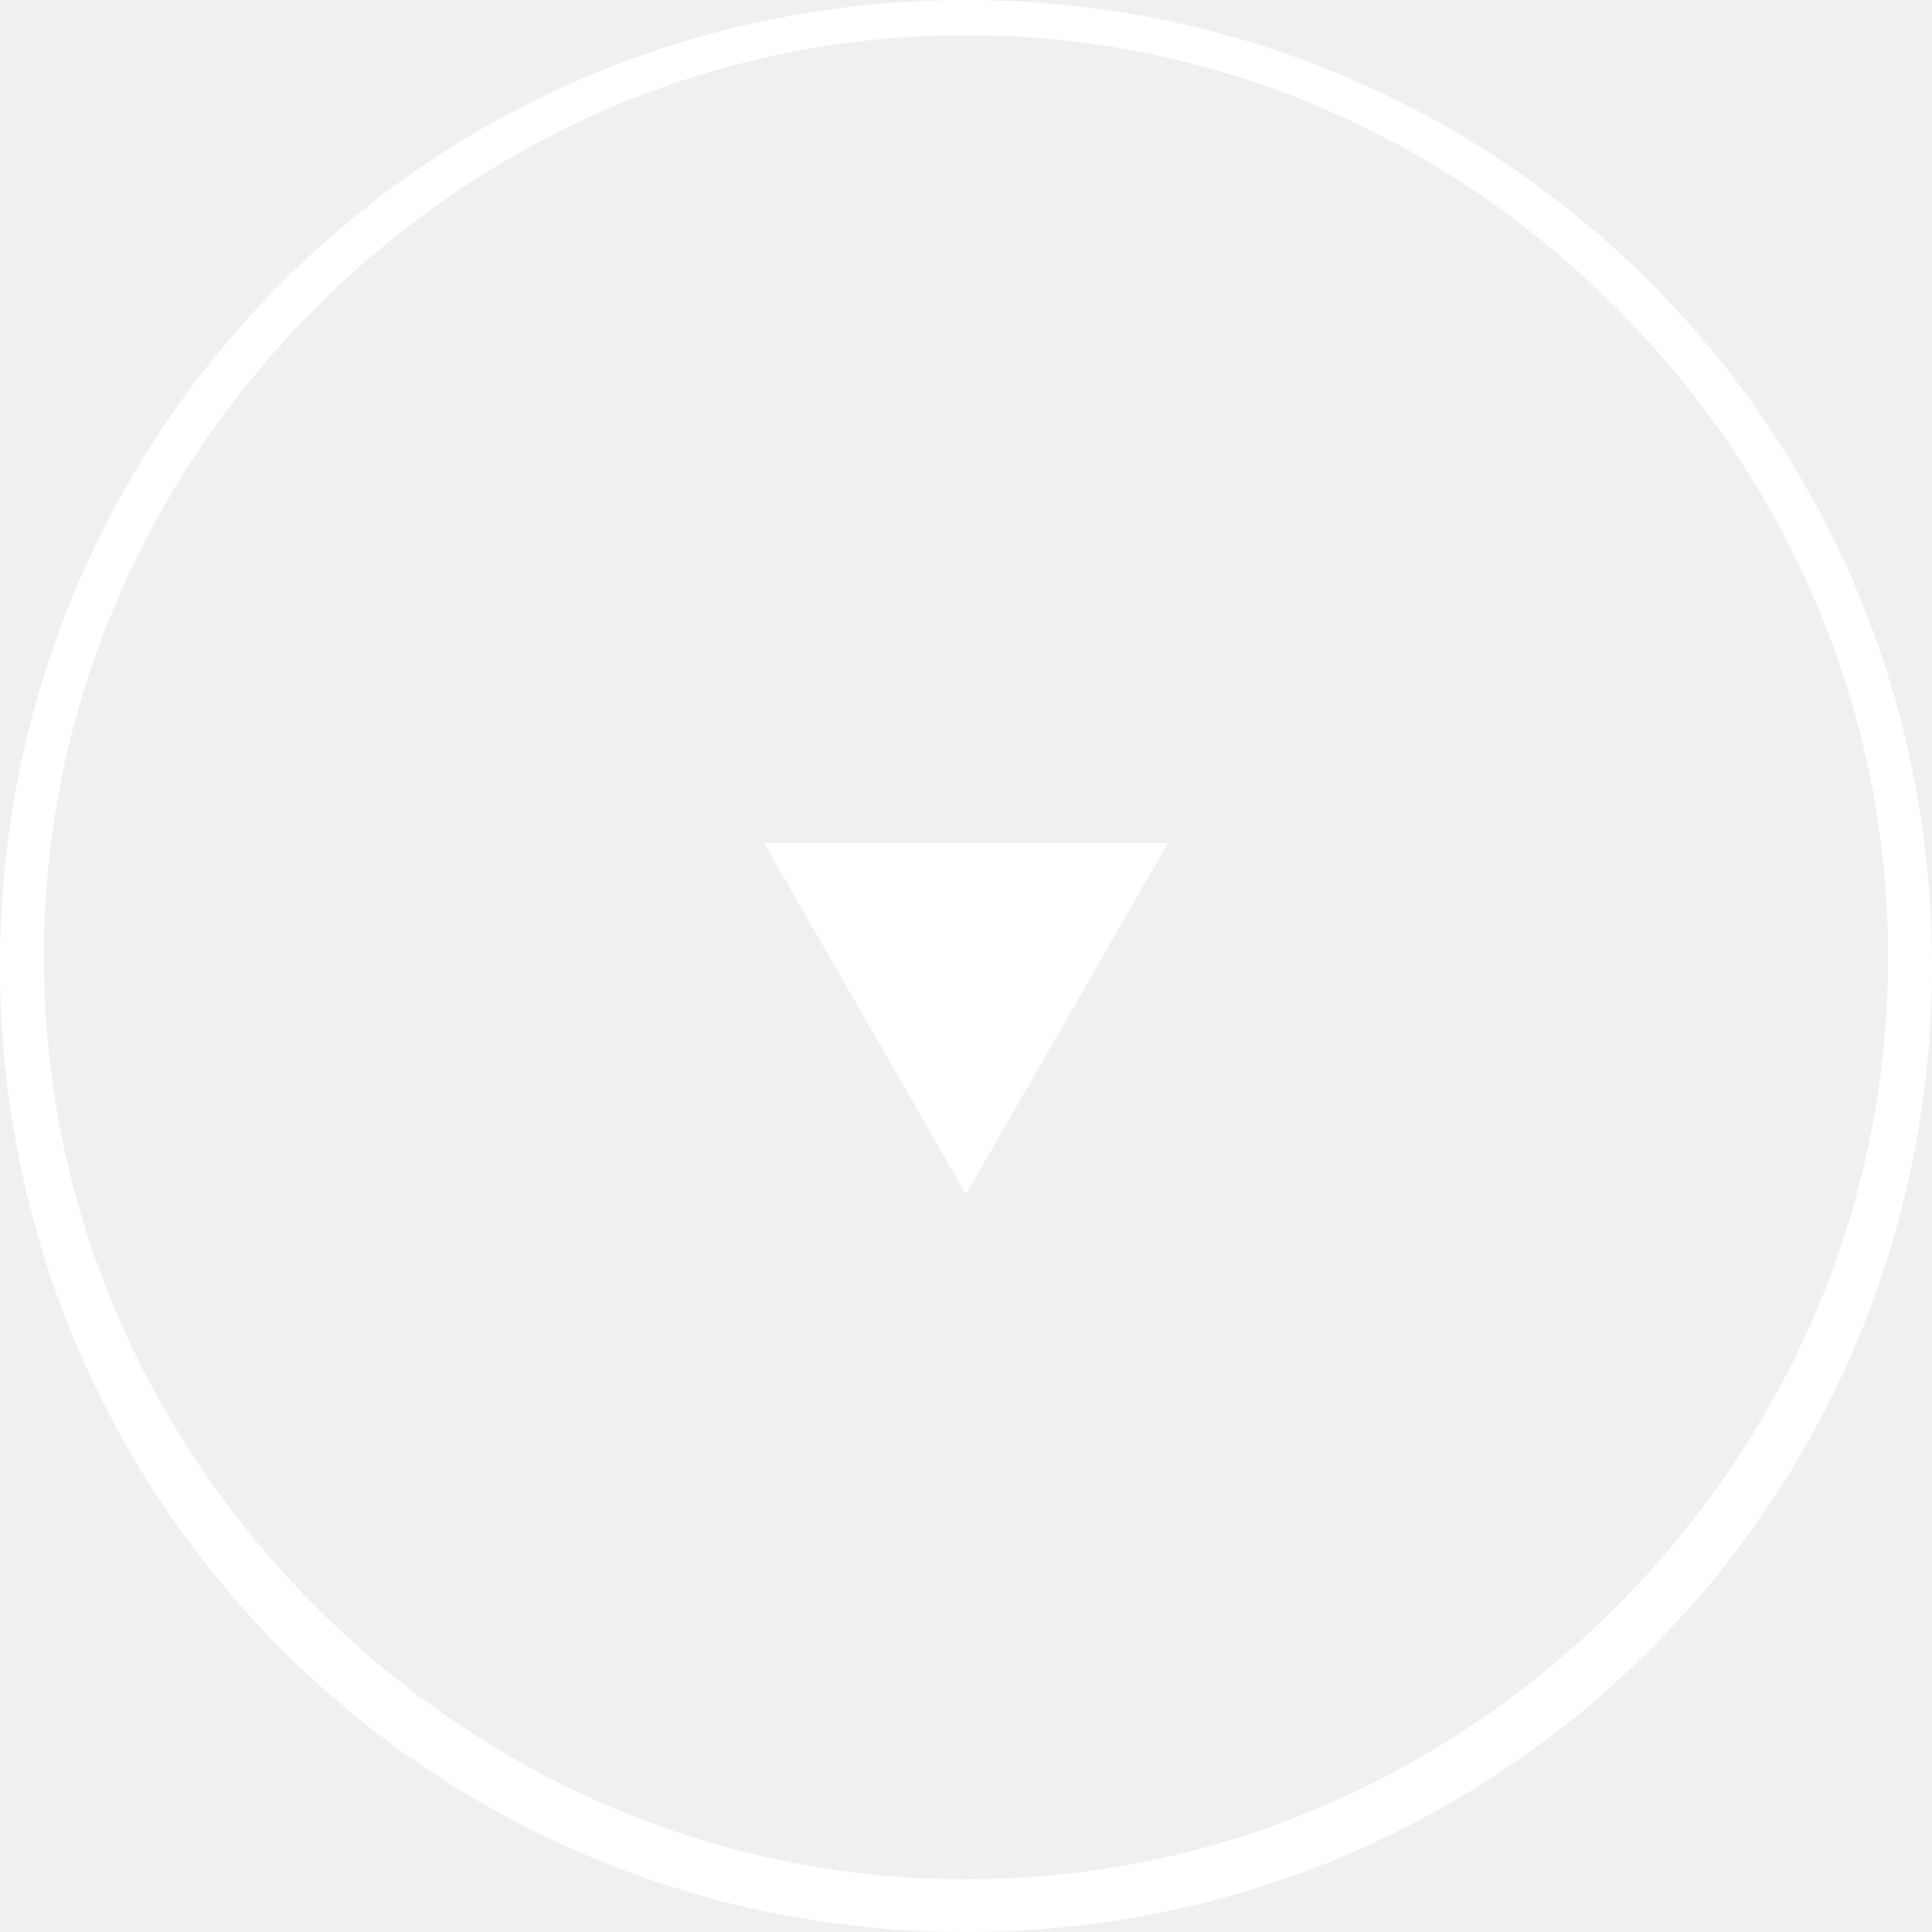
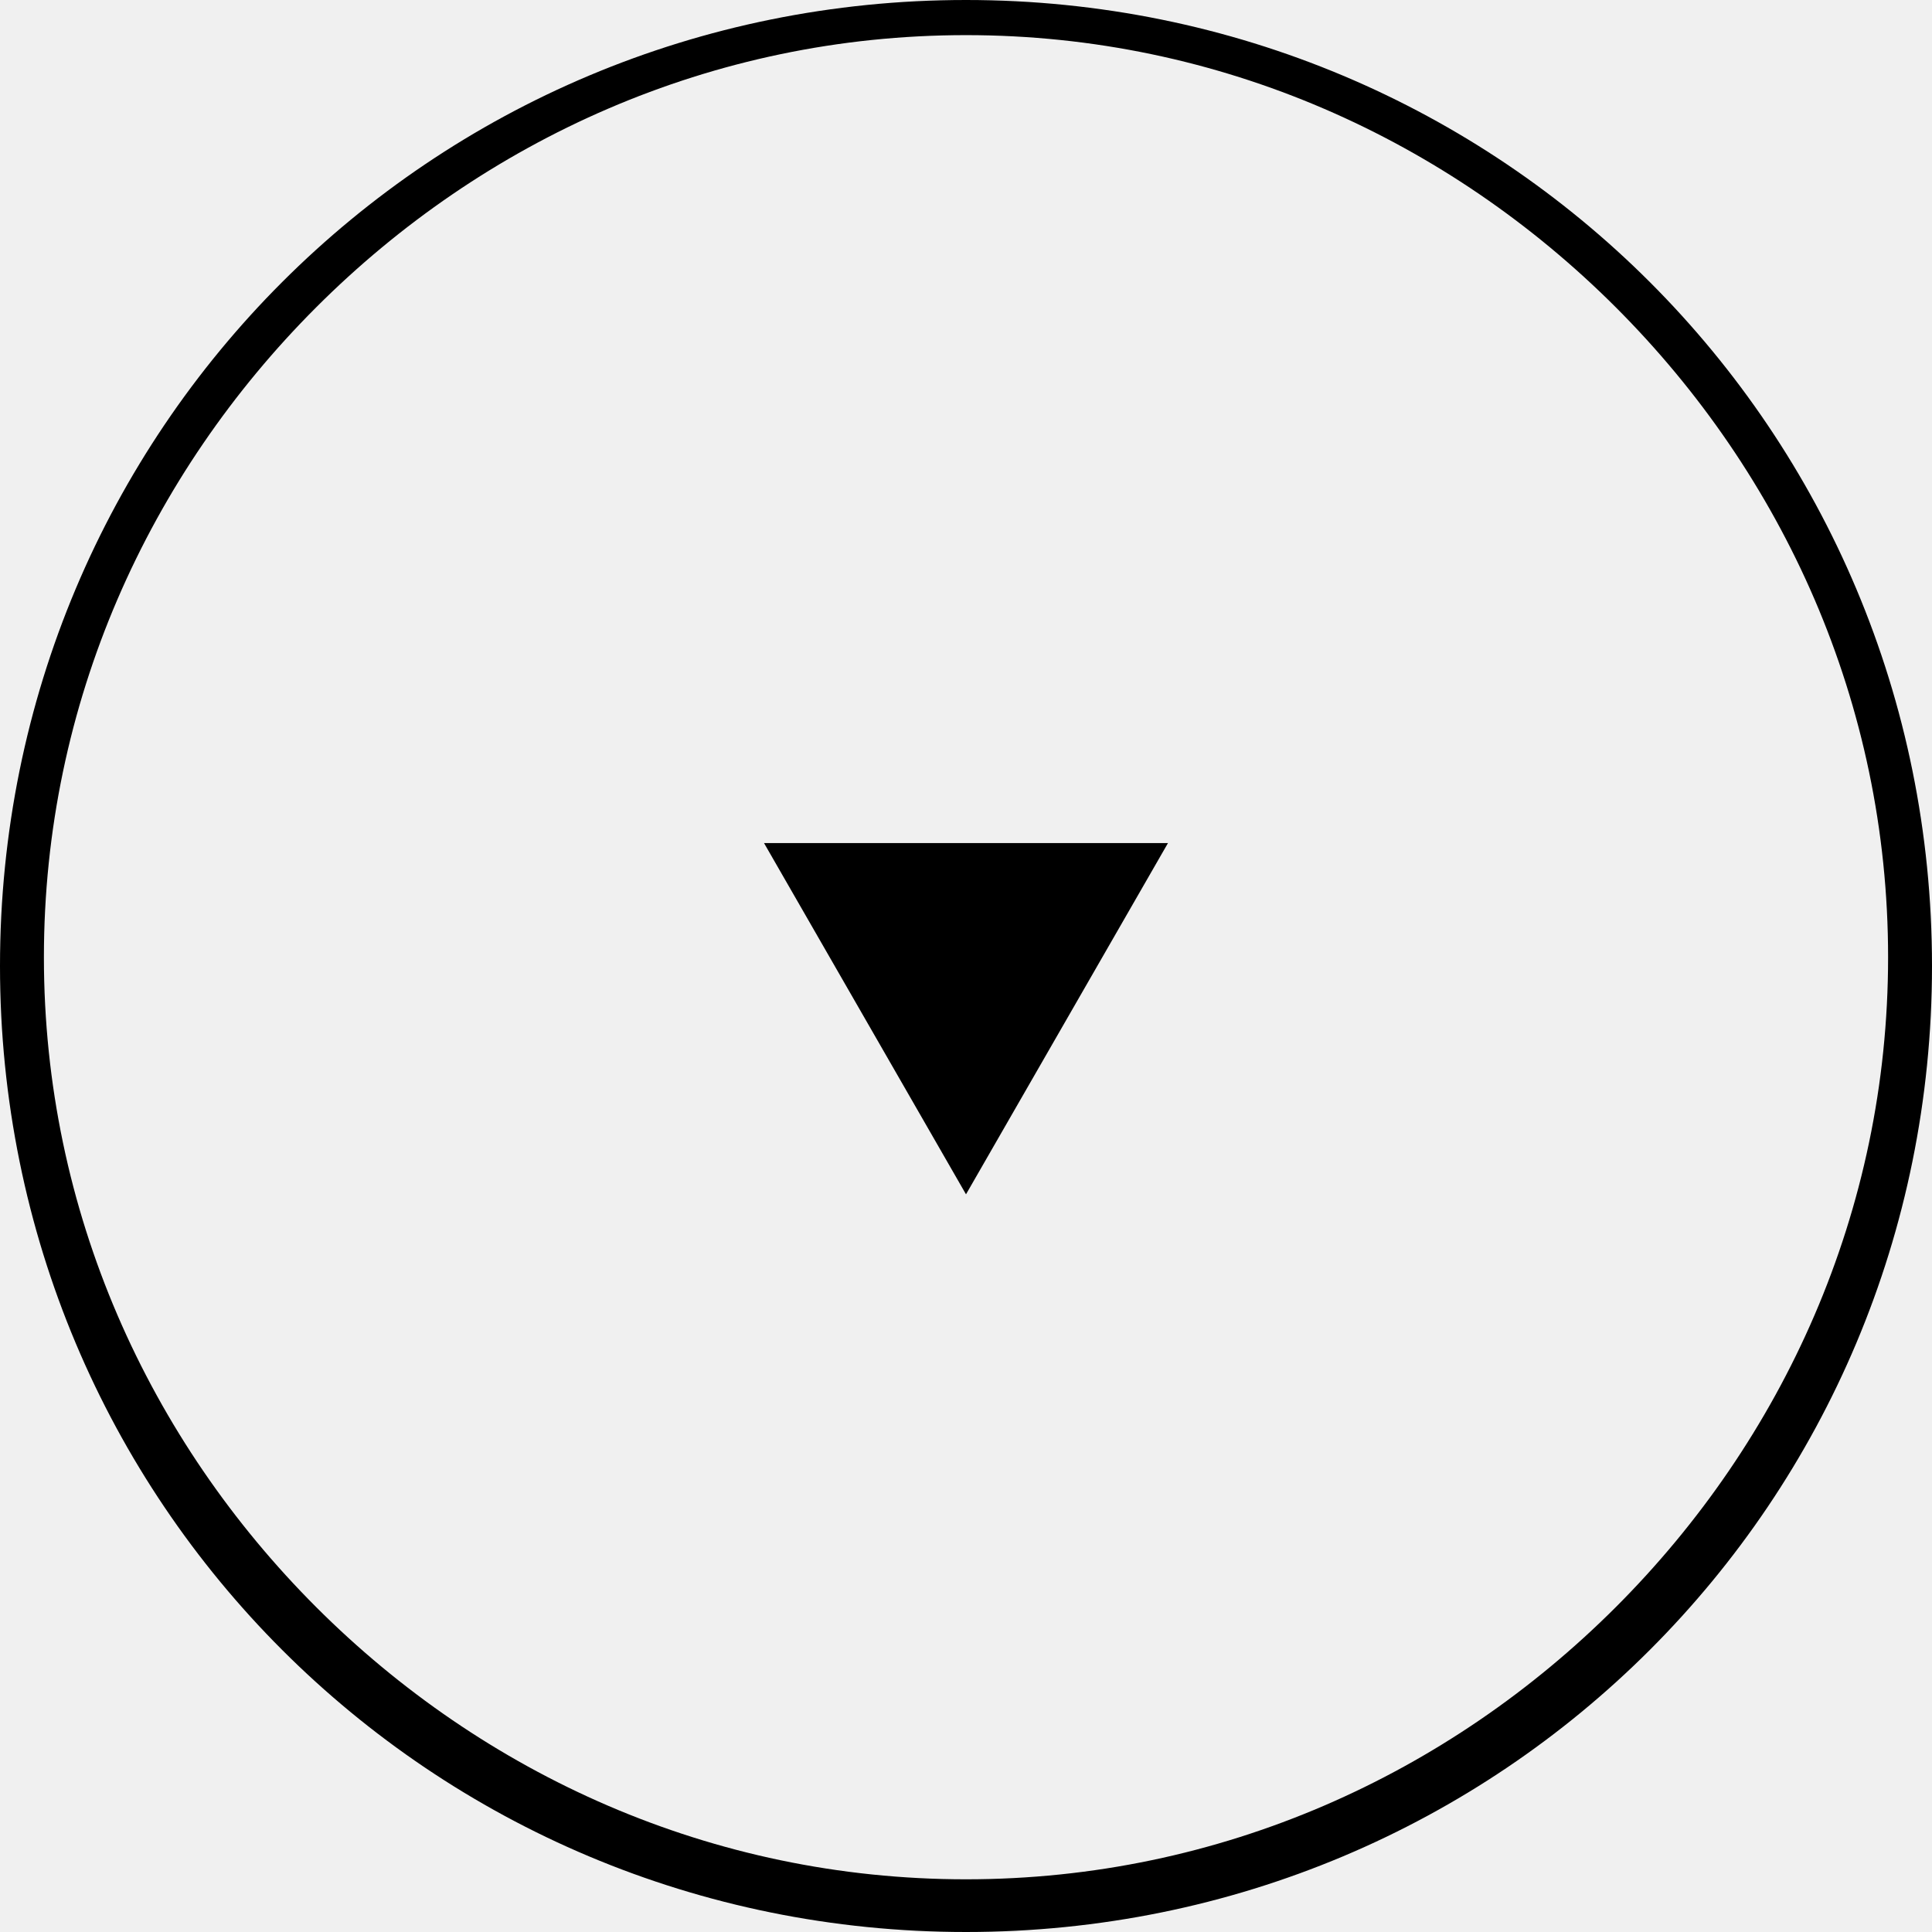
<svg xmlns="http://www.w3.org/2000/svg" id="Layer_1" viewBox="-149 295 22 22">
-   <style>
-         .st0{fill:#fff}
-     </style>
-   <path class="st0" d="M-138 316.7v-.3c-2.9 0-5.5-1.2-7.4-3.1s-3.1-4.5-3.1-7.4 1.2-5.5 3.1-7.4 4.5-3.1 7.4-3.1 5.5 1.2 7.4 3.1c1.9 1.9 3.1 4.5 3.1 7.4s-1.2 5.5-3.1 7.4-4.5 3.1-7.4 3.1v.6c6.1 0 11-4.9 11-11s-4.9-11-11-11-11 4.9-11 11 4.9 11 11 11v-.3z" />
-   <path class="st0" d="M-140.3 304.6h4.6l-2.3 4z" />
+   <path d="M-138 316.7v-.3c-2.9 0-5.5-1.2-7.4-3.1s-3.1-4.5-3.1-7.4 1.2-5.5 3.1-7.4 4.5-3.1 7.4-3.1 5.5 1.2 7.4 3.1c1.9 1.9 3.1 4.5 3.1 7.4s-1.2 5.5-3.1 7.4-4.5 3.1-7.4 3.1v.6c6.1 0 11-4.9 11-11s-4.9-11-11-11-11 4.9-11 11 4.9 11 11 11v-.3z" />
+   <path d="M-140.3 304.6h4.6l-2.3 4z" />
</svg>
